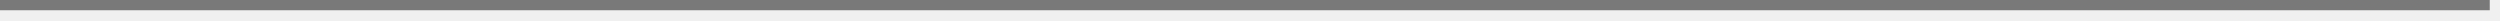
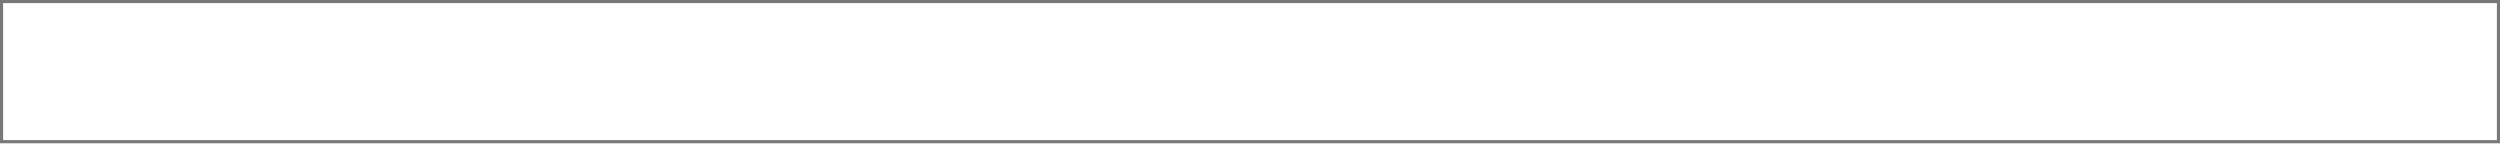
- <svg xmlns="http://www.w3.org/2000/svg" version="1.1" width="244px" height="2px">
-   <g transform="matrix(1 0 0 1 -1335 -643 )">
-     <path d="M 1335 643.5  L 1578 643.5  " stroke-width="1" stroke="#797979" fill="none" />
+ <svg xmlns="http://www.w3.org/2000/svg" version="1.1" width="803px" height="46px">
+   <defs>
+     <mask fill="white" id="clip41">
+       <path d="M 0 46  L 0 0  L 803 0  L 803 46  L 387.249 46  L 309.834 46  L 0 46  Z " fill-rule="evenodd" />
+     </mask>
+   </defs>
+   <g transform="matrix(1 0 0 1 -3140 -400 )">
+     <path d="M 0 46  L 0 0  L 803 0  L 803 46  L 387.249 46  L 309.834 46  L 0 46  Z " fill-rule="nonzero" fill="#ffffff" stroke="none" transform="matrix(1 0 0 1 3140 400 )" />
+     <path d="M 0 46  L 0 0  L 803 0  L 803 46  L 387.249 46  L 309.834 46  L 0 46  Z " stroke-width="2" stroke="#797979" fill="none" transform="matrix(1 0 0 1 3140 400 )" mask="url(#clip41)" />
  </g>
</svg>
